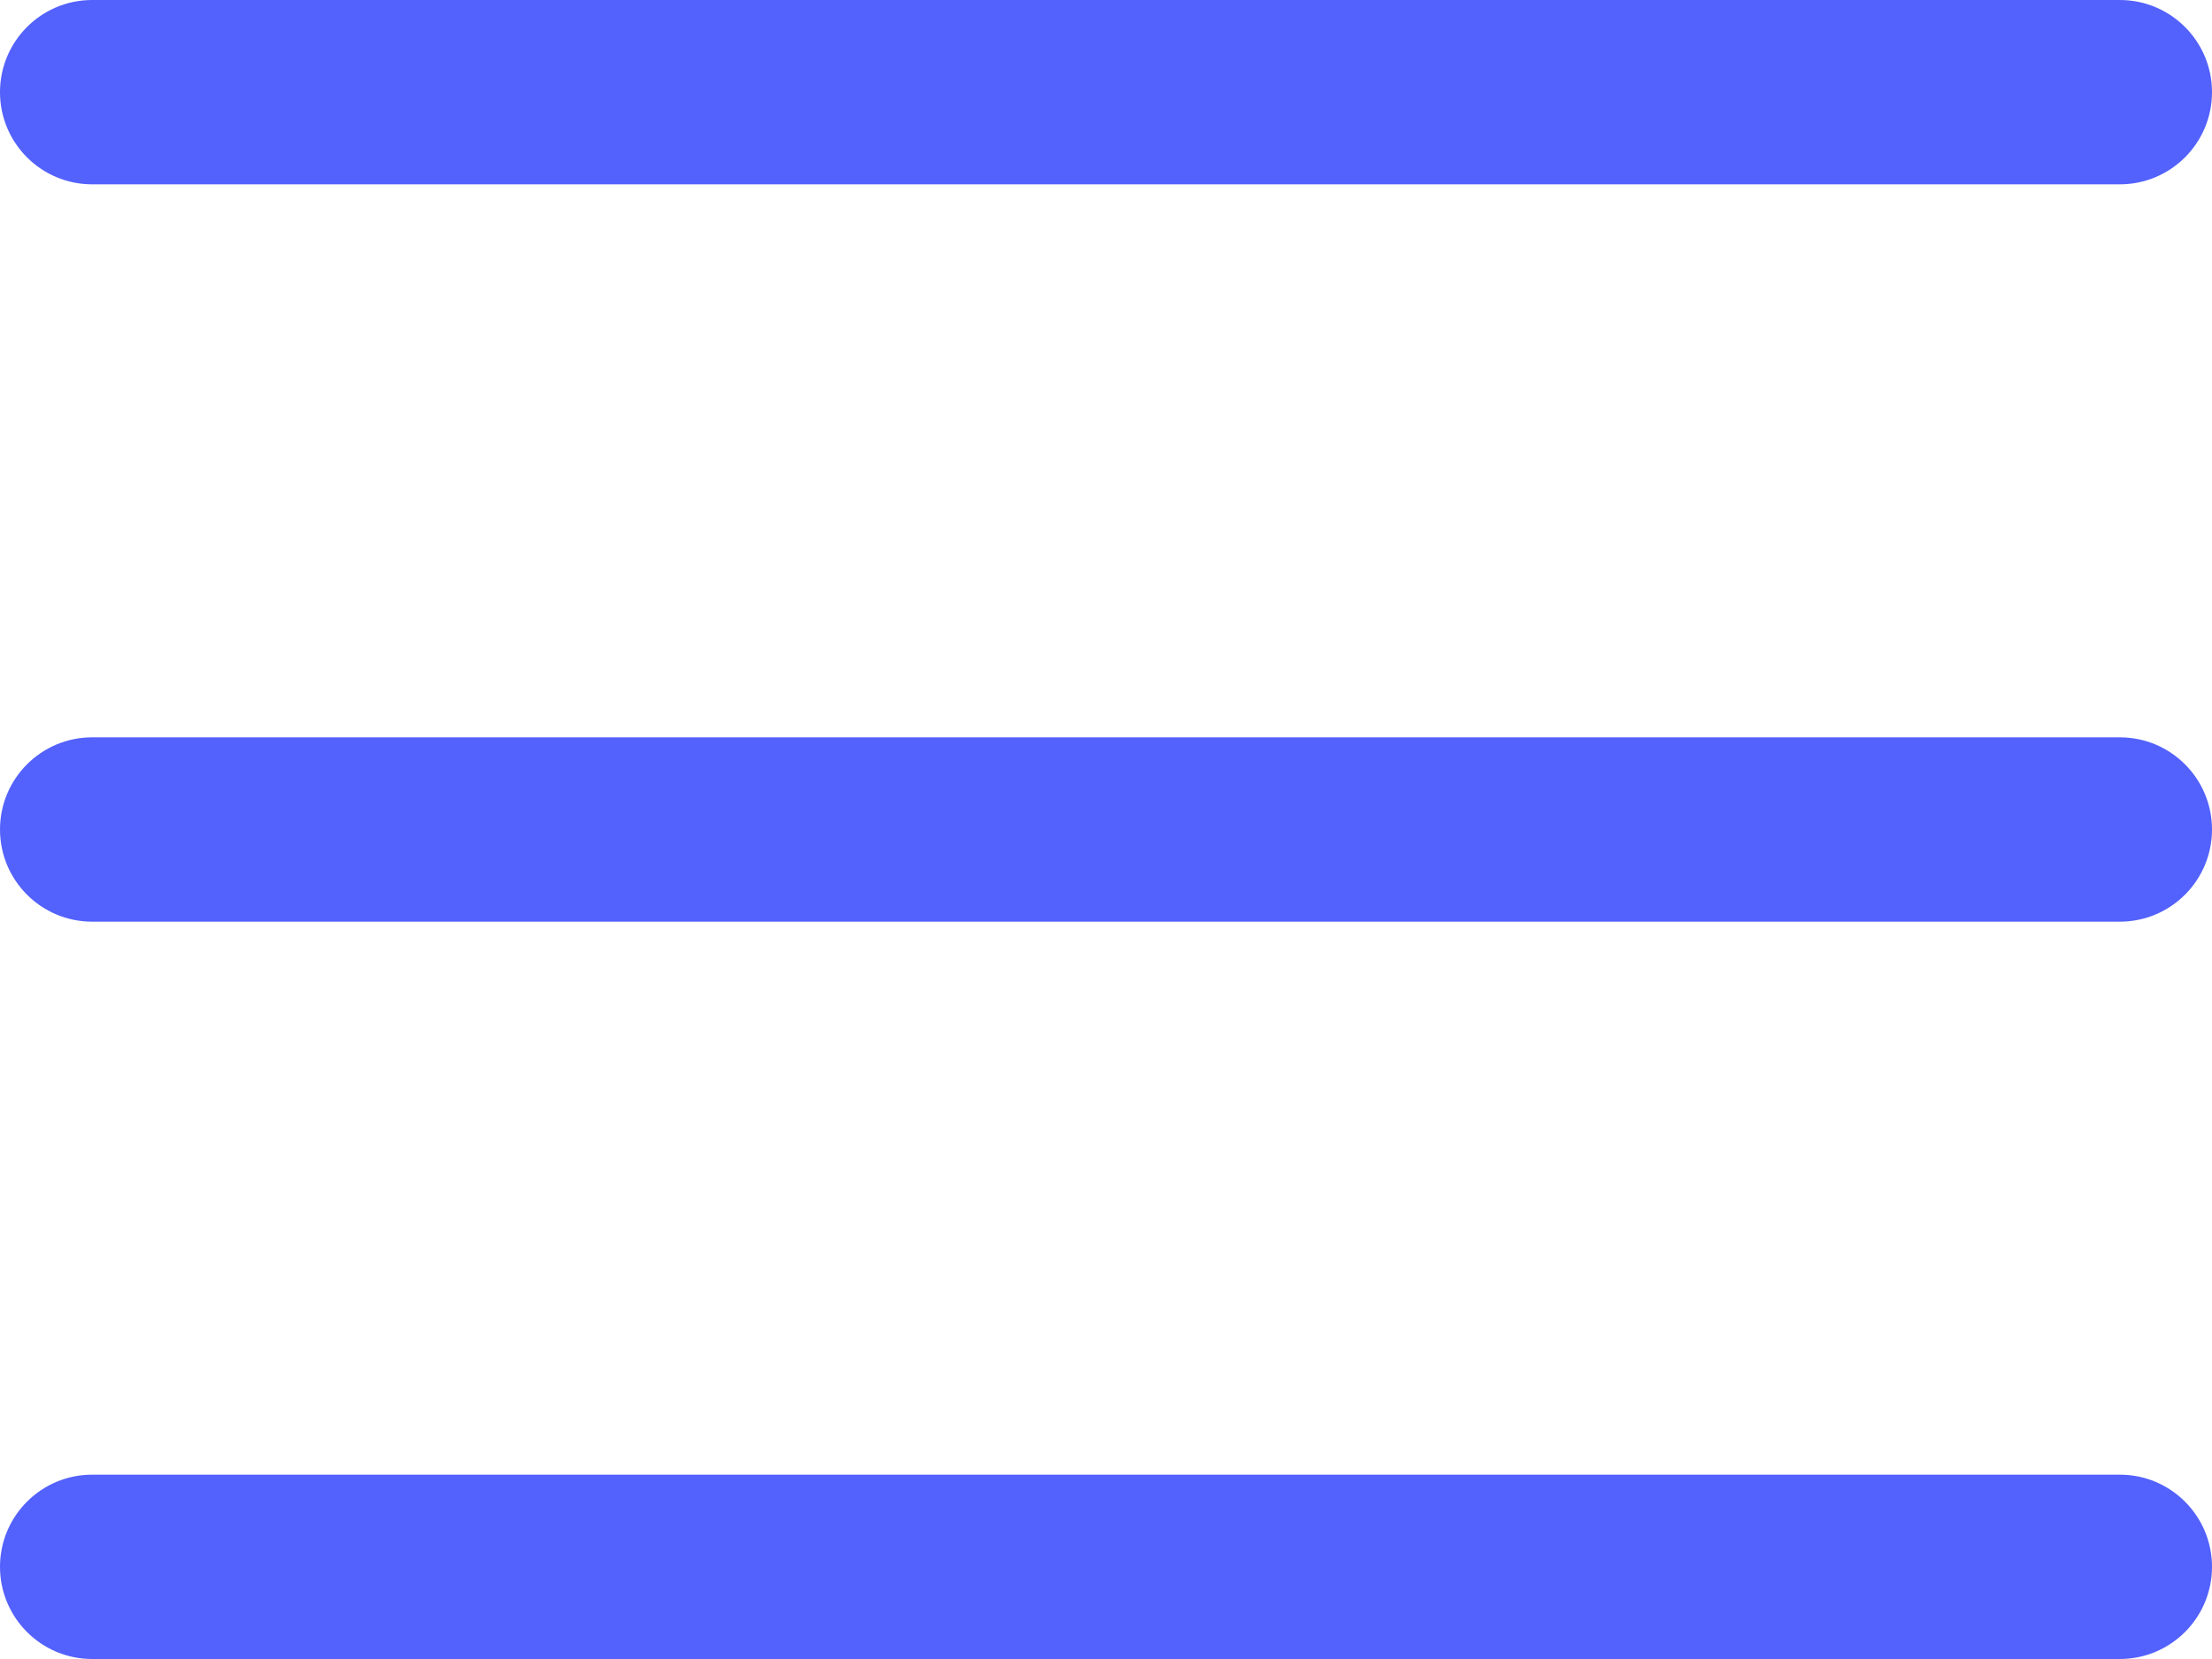
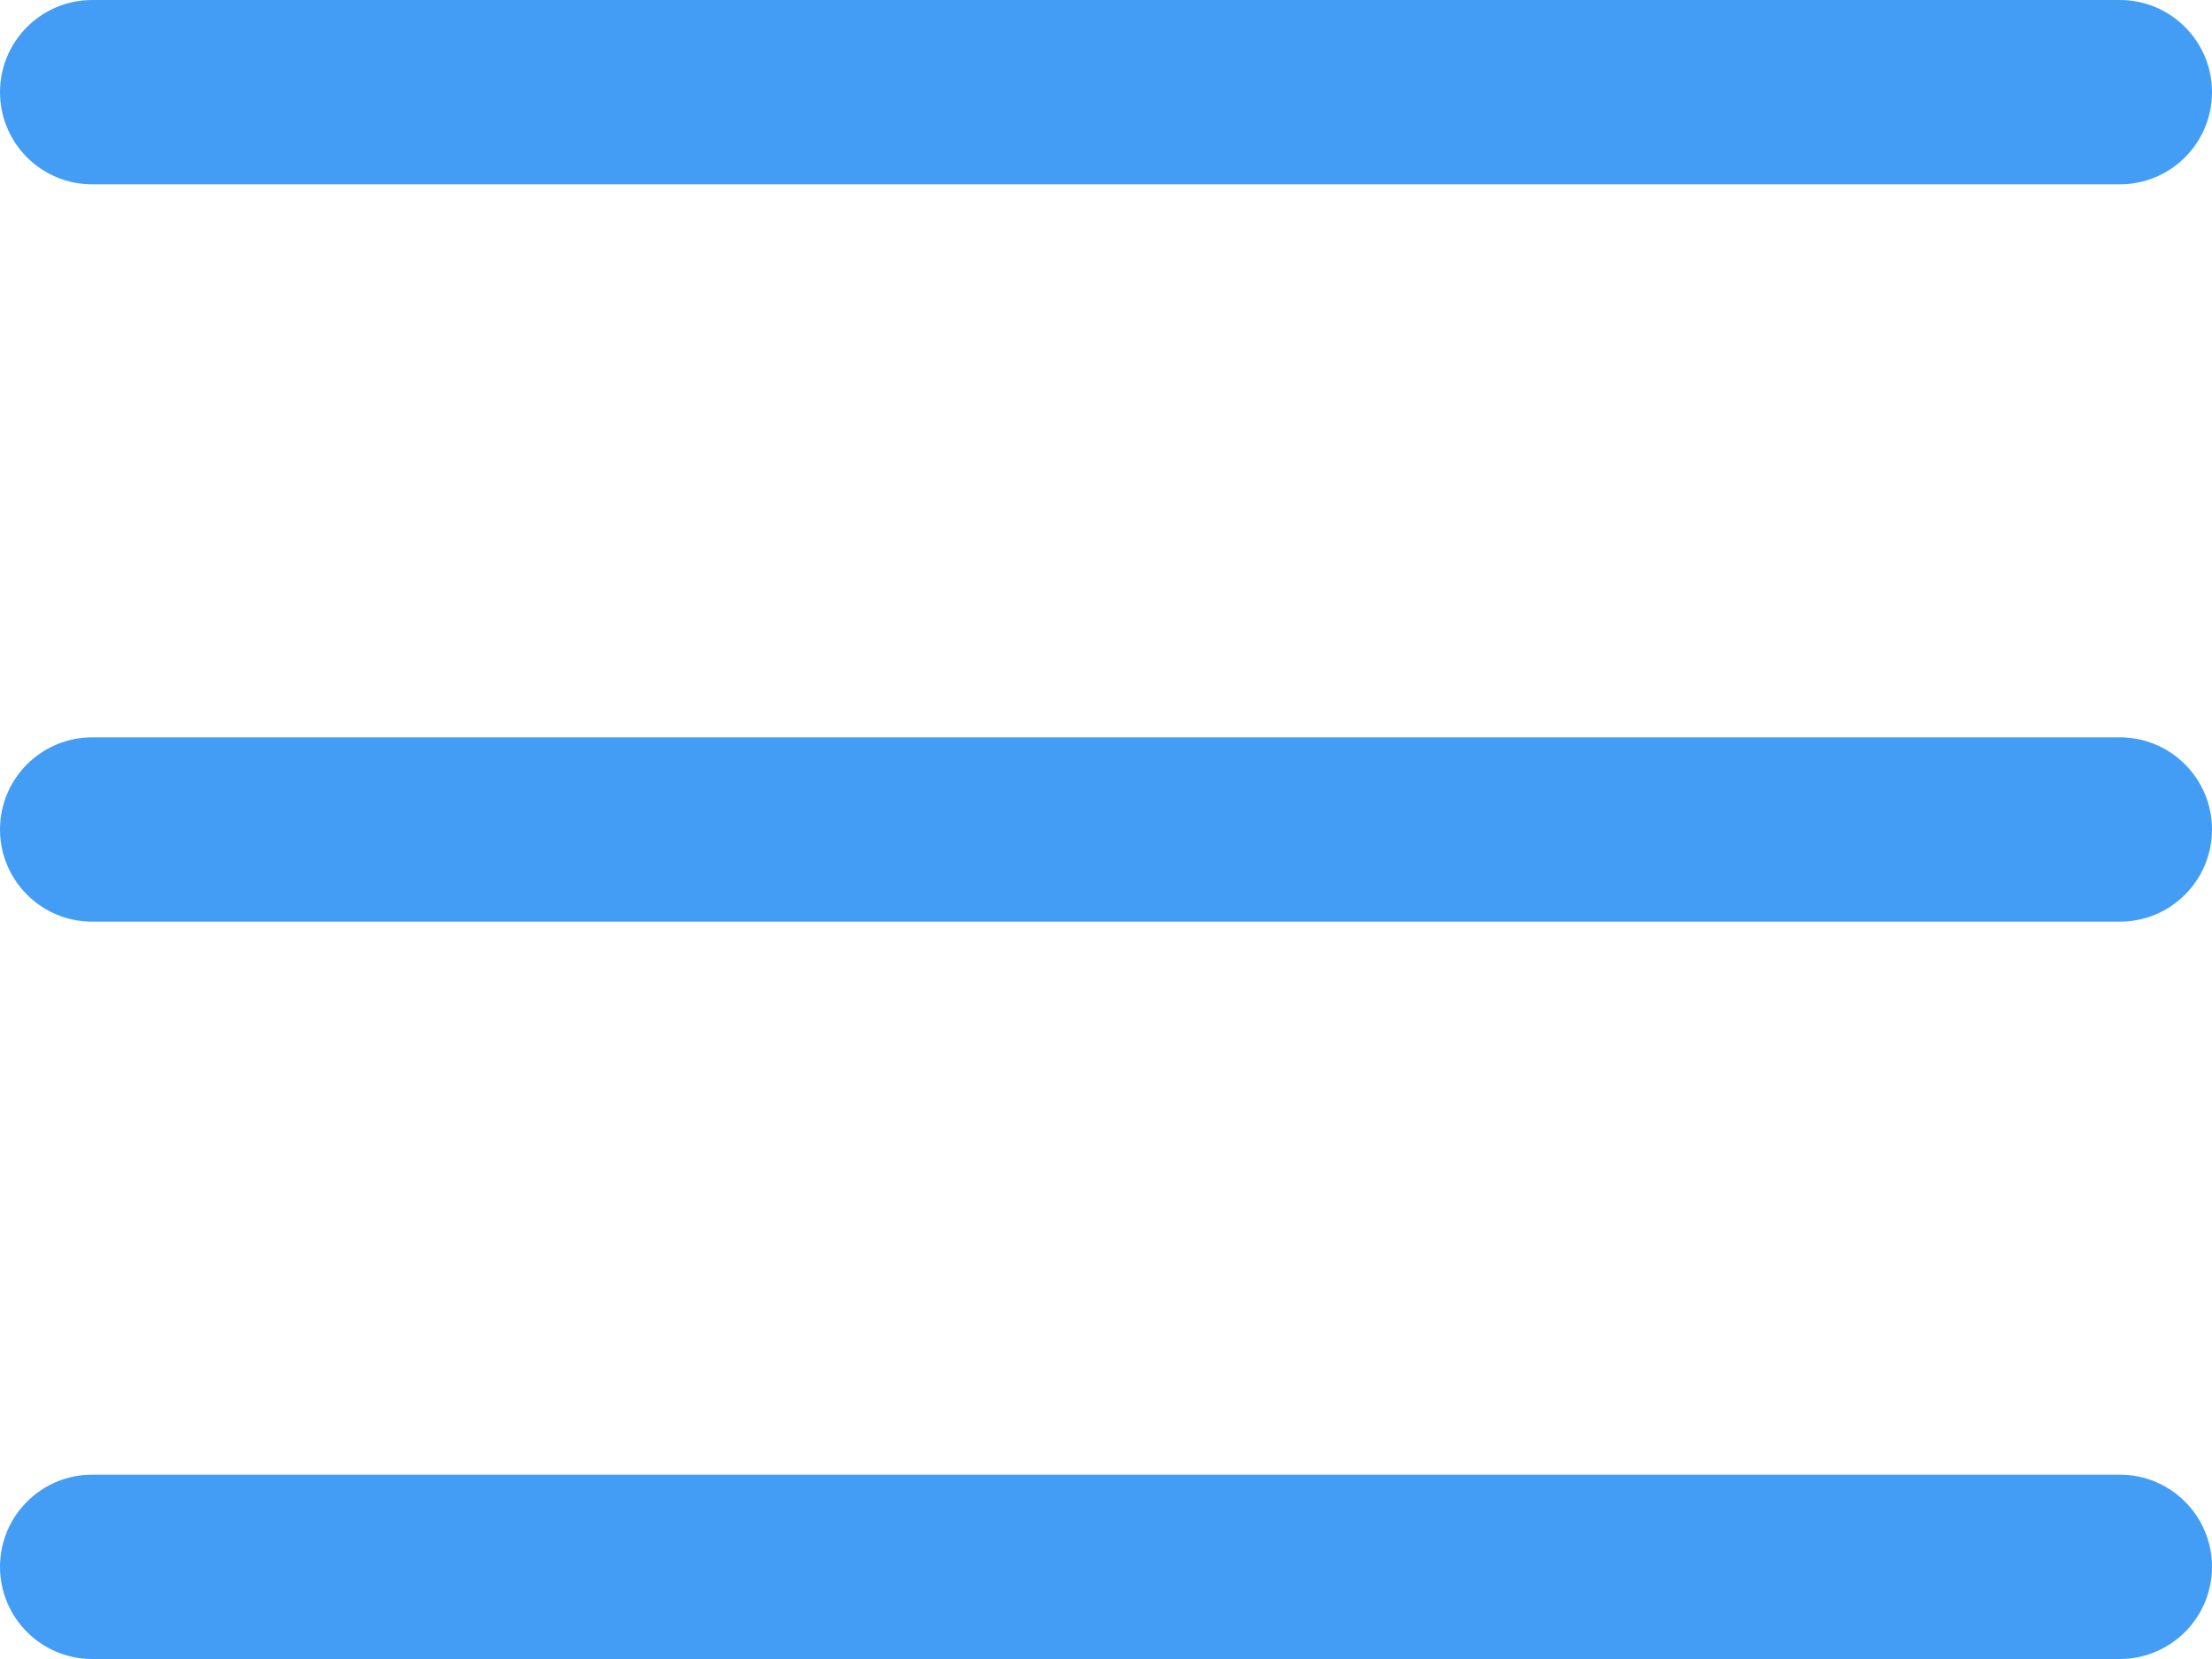
<svg xmlns="http://www.w3.org/2000/svg" width="24px" height="18px" viewBox="0 0 24 18" version="1.1">
  <g id="DevKit-" stroke="none" stroke-width="1" fill="none" fill-rule="evenodd">
-     <g id="01.04.Profile---Edit-Mode---Prrofile-Image-uploaded" transform="translate(-855, -15)" fill="#5361FD">
+     <g id="01.04.Profile---Edit-Mode---Prrofile-Image-uploaded" transform="translate(-855, -15)" fill="#449df5">
      <g id="Group-13" transform="translate(855, 15)">
        <rect id="Rectangle" x="0" y="0" width="24" height="2" rx="1" />
        <rect id="Rectangle" x="0" y="8" width="24" height="2" rx="1" />
        <rect id="Rectangle" x="0" y="16" width="24" height="2" rx="1" />
      </g>
    </g>
  </g>
</svg>
